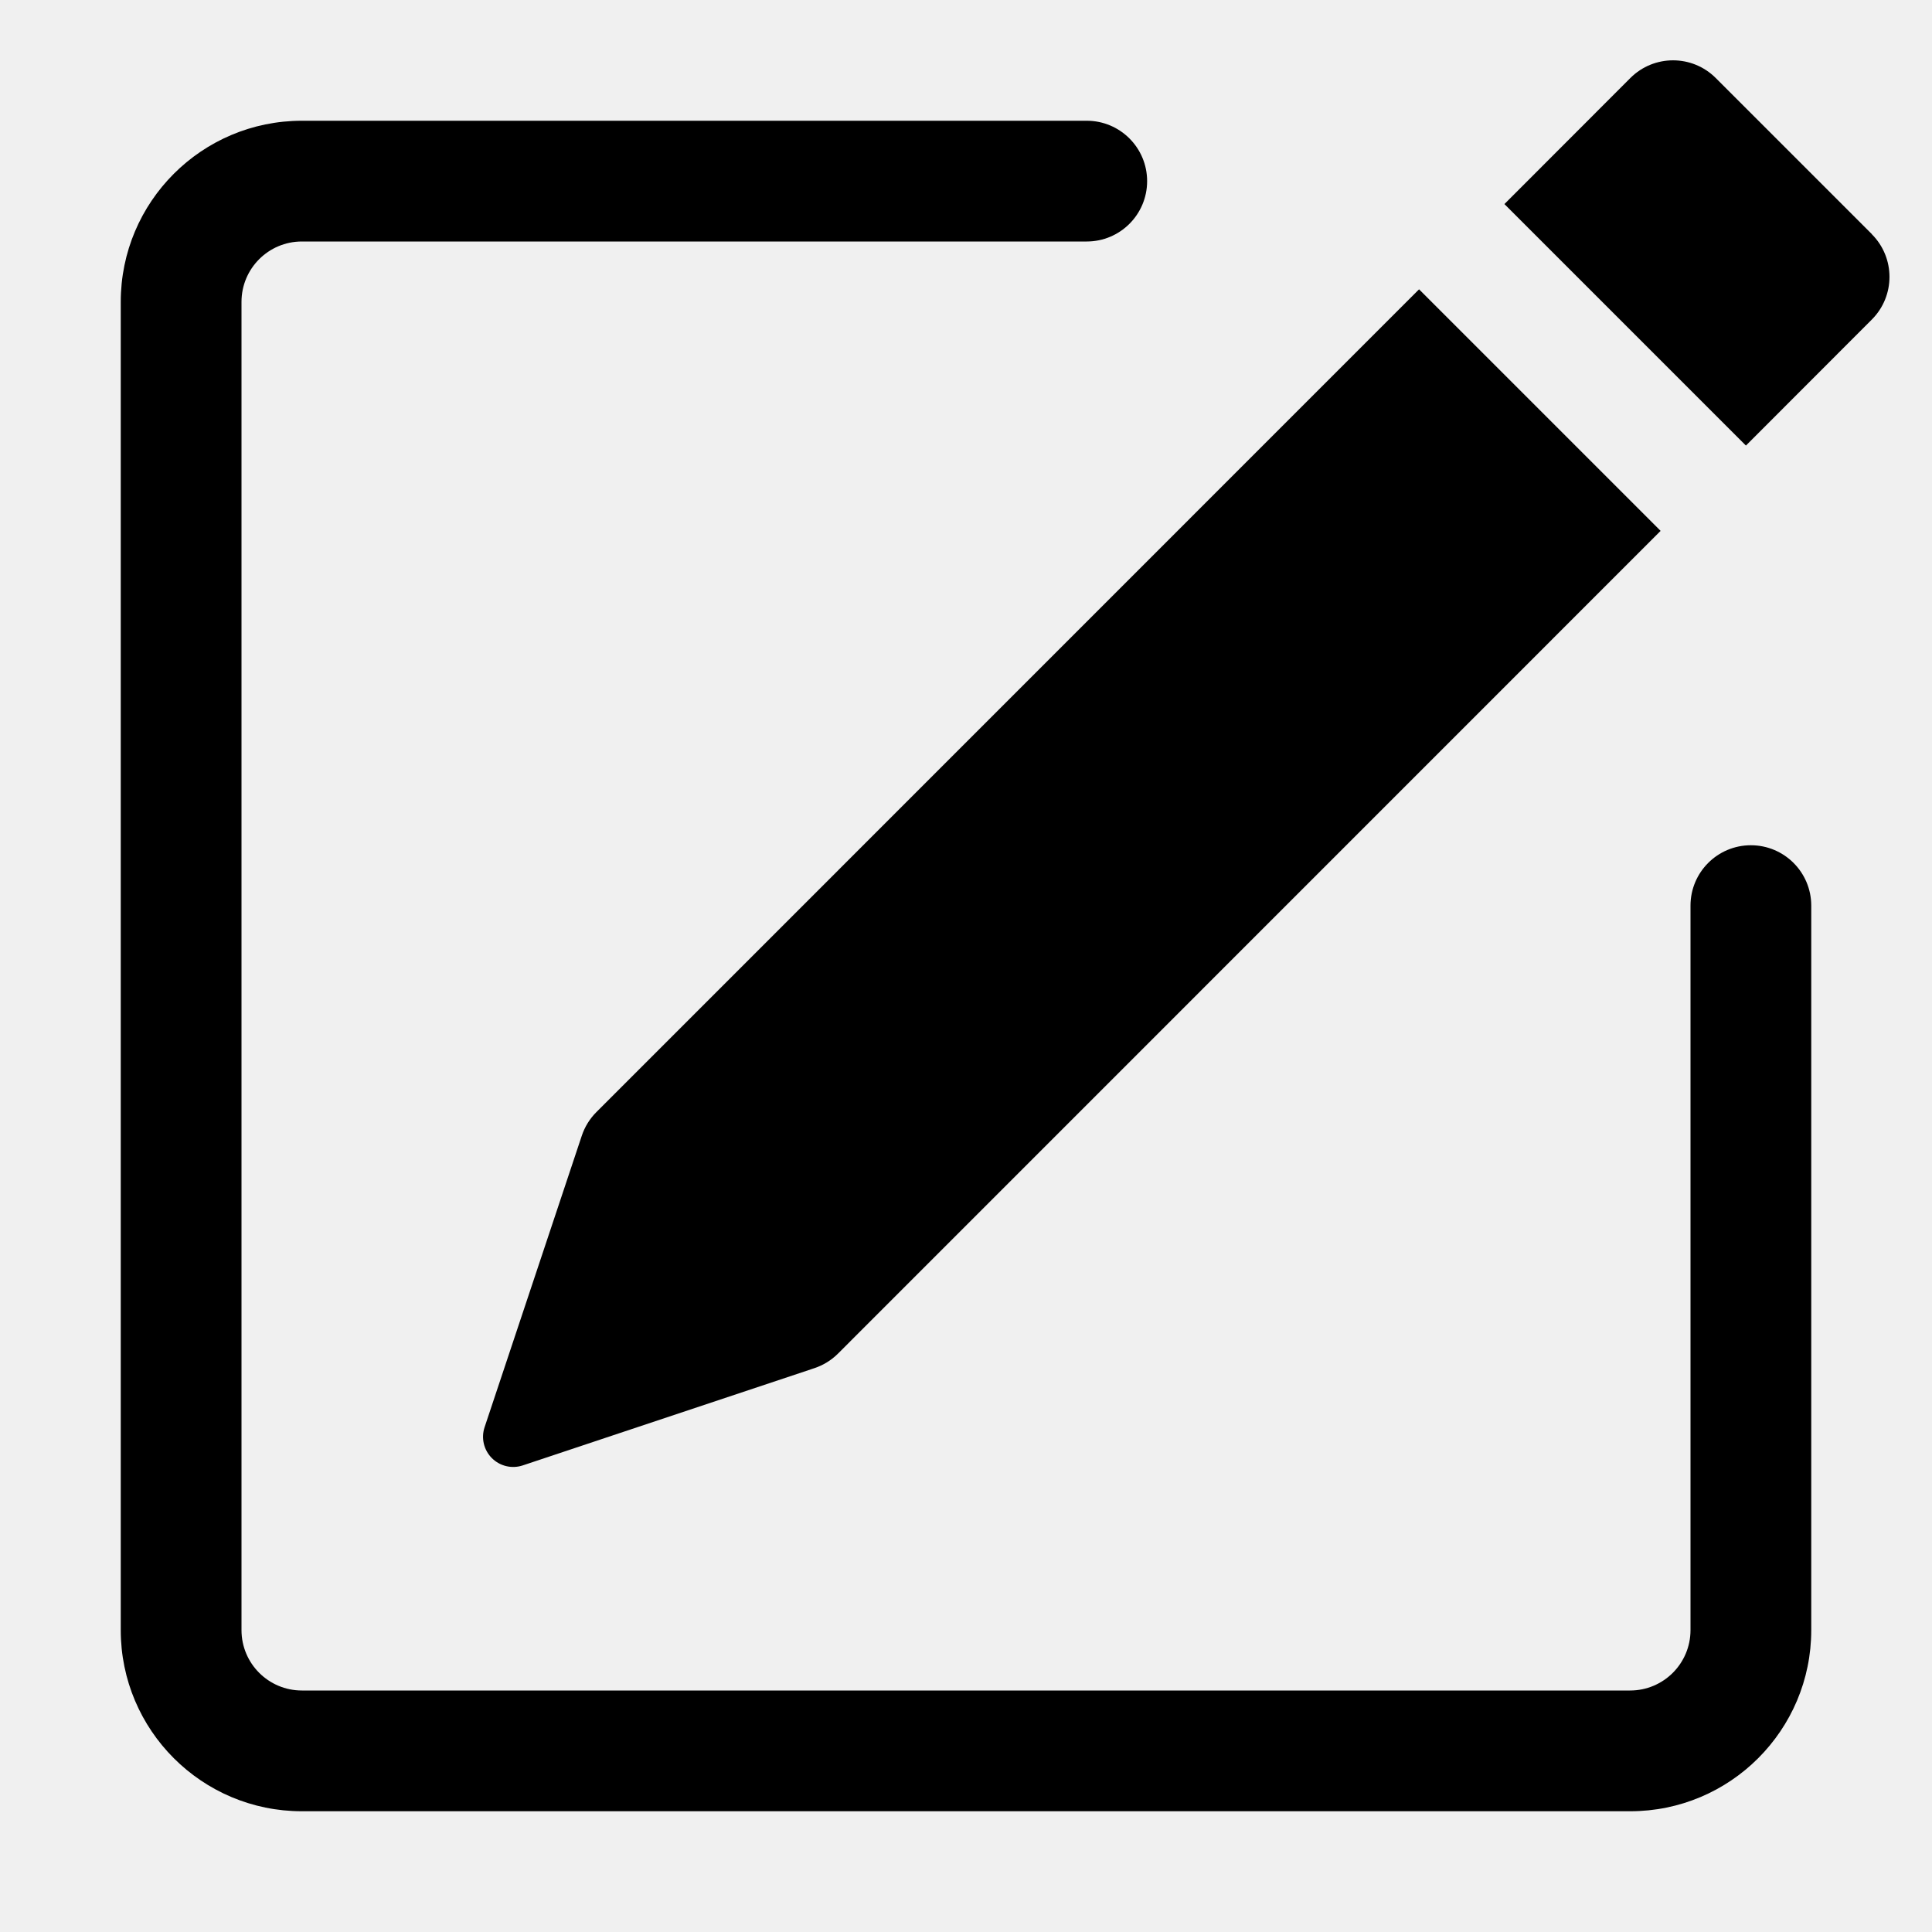
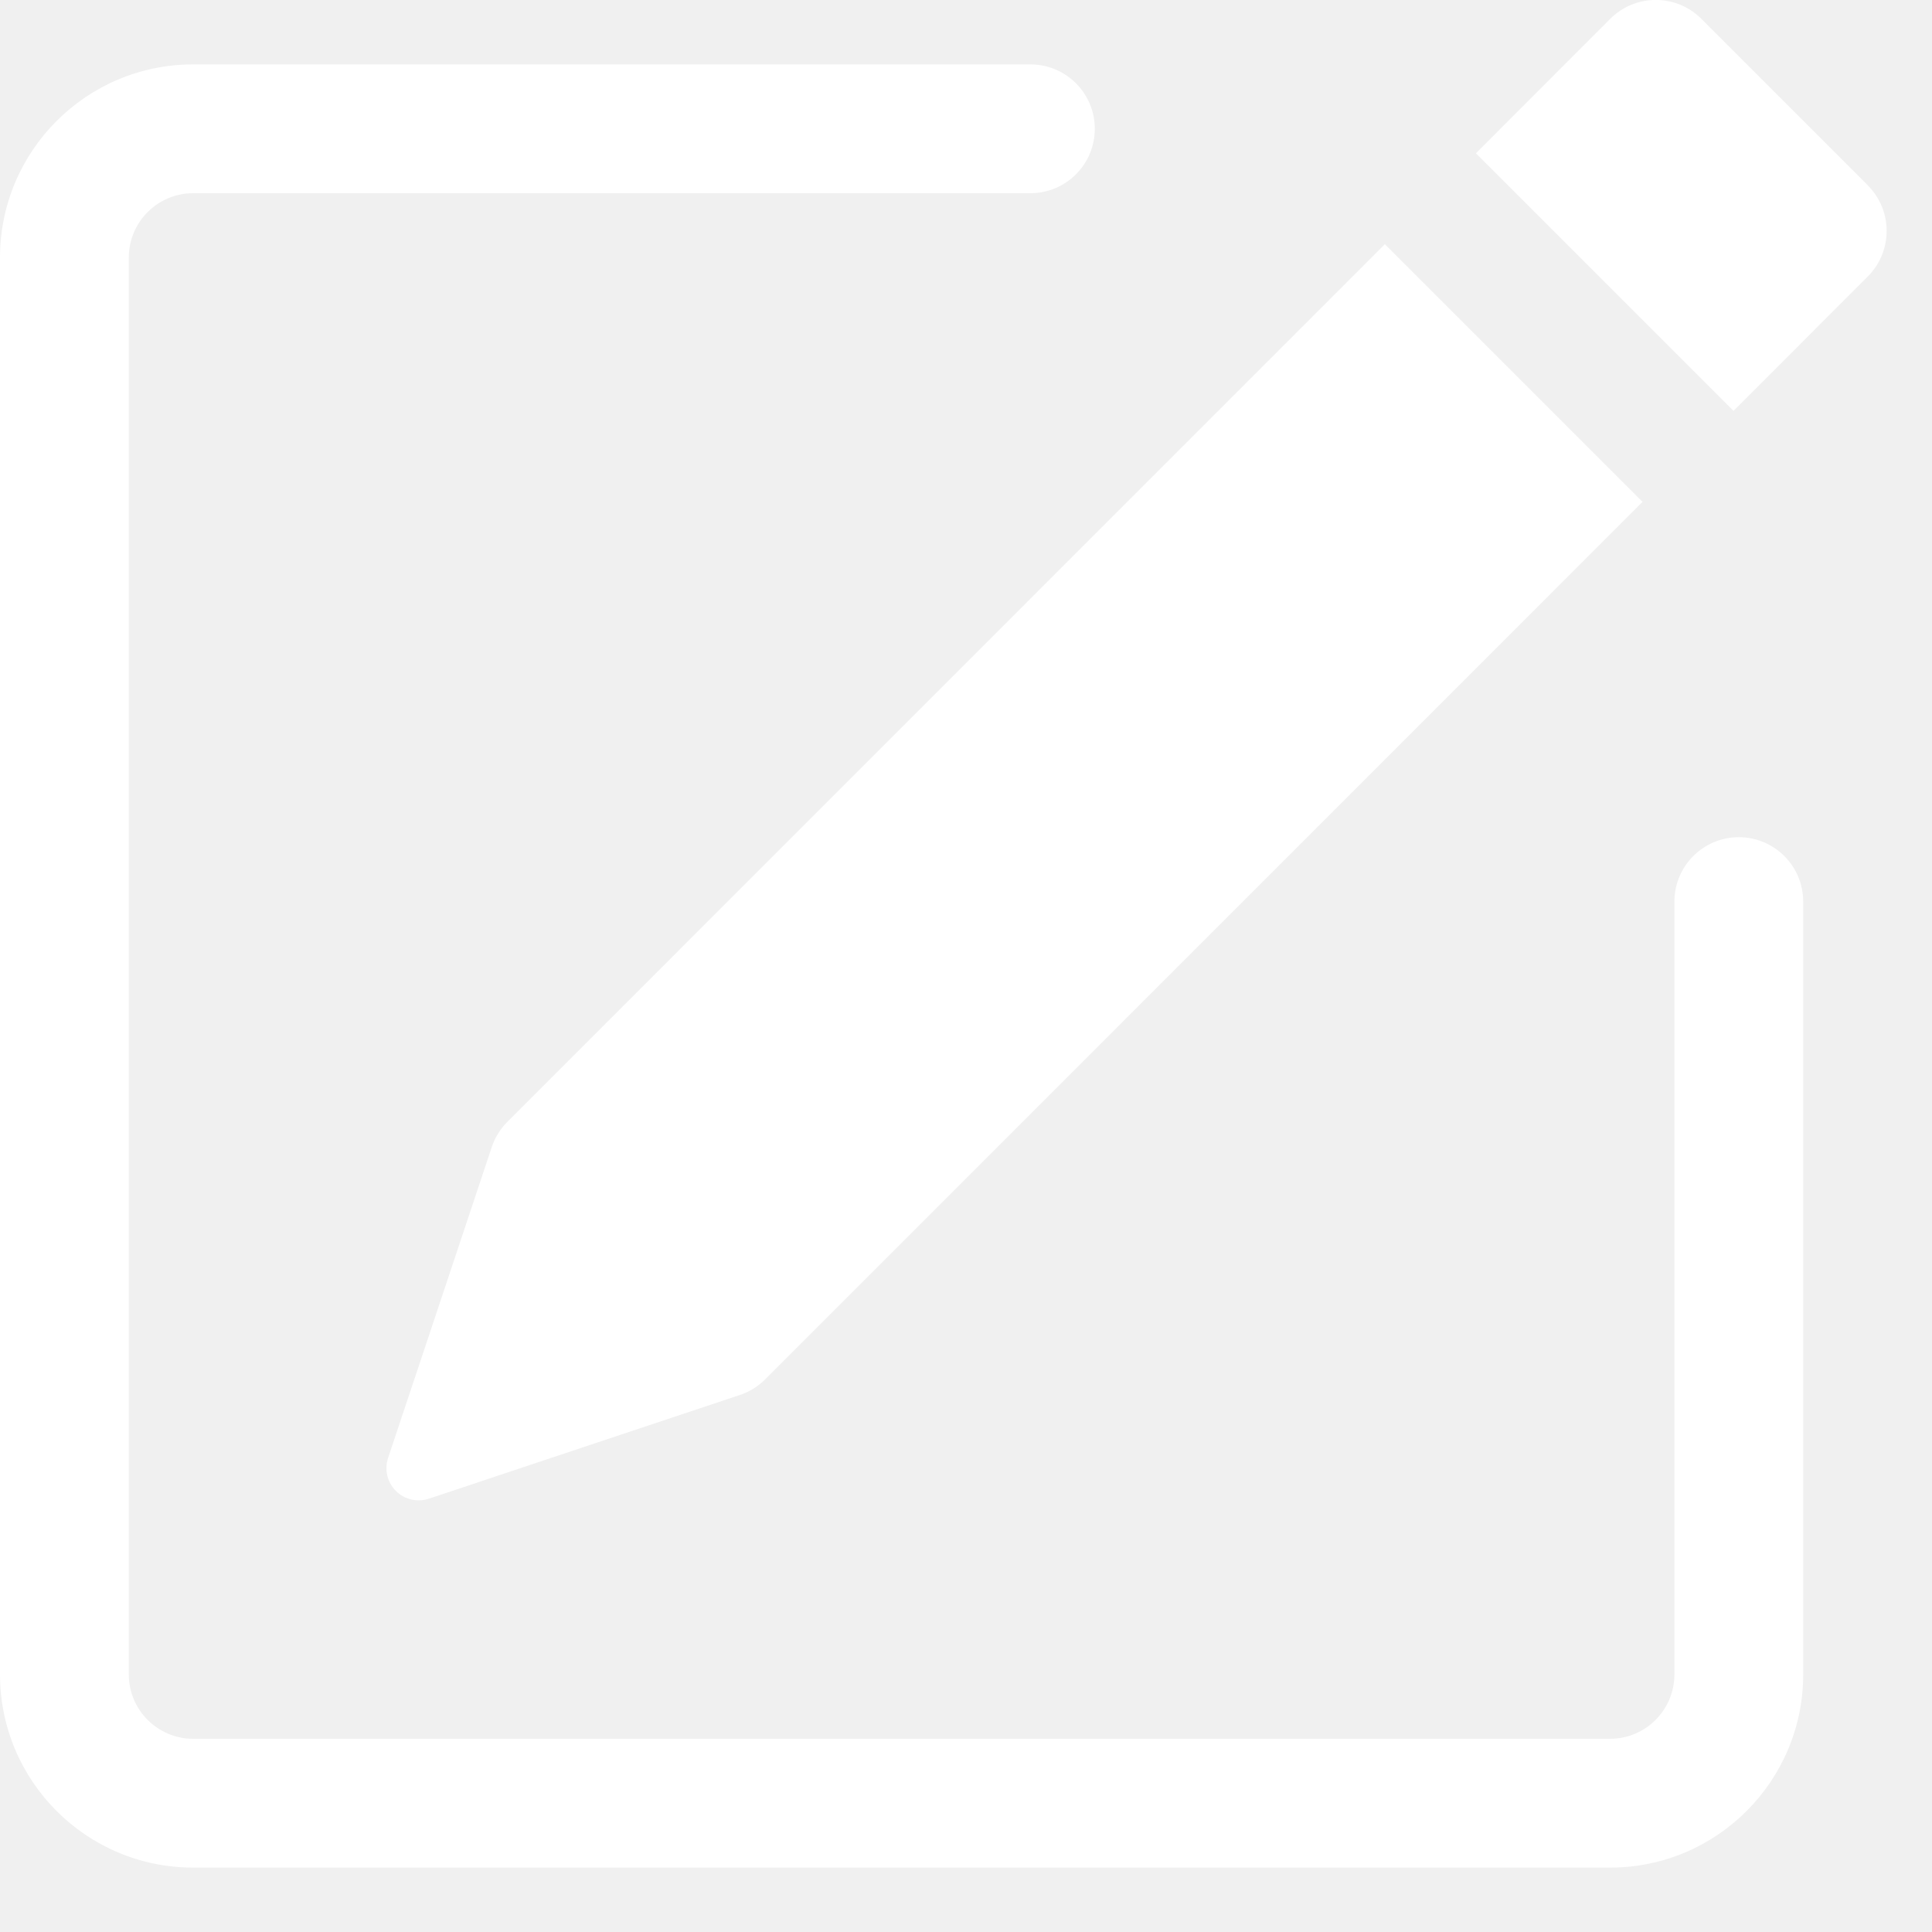
- <svg xmlns="http://www.w3.org/2000/svg" class="bi bi-pencil-square" width="1em" height="1em" viewBox="0 0 16 16" fill="currentColor">
-   <path d="M15.502 1.94a.5.5 0 0 1 0 .706L14.459 3.69l-2-2L13.502.646a.5.5 0 0 1 .707 0l1.293 1.293zm-1.75 2.456l-2-2L4.939 9.21a.5.5 0 0 0-.121.196l-.805 2.414a.25.25 0 0 0 .316.316l2.414-.805a.5.5 0 0 0 .196-.12l6.813-6.814z" />
-   <path fill-rule="evenodd" d="M1 13.5A1.5 1.5 0 0 0 2.5 15h11a1.5 1.5 0 0 0 1.5-1.5v-6a.5.5 0 0 0-1 0v6a.5.5 0 0 1-.5.5h-11a.5.5 0 0 1-.5-.5v-11a.5.5 0 0 1 .5-.5H9a.5.5 0 0 0 0-1H2.5A1.5 1.5 0 0 0 1 2.5v11z" />
+ <svg xmlns="http://www.w3.org/2000/svg" width="15" height="15" fill="currentColor" style="">
+   <rect id="backgroundrect" width="100%" height="100%" x="0" y="0" fill="none" stroke="none" />
+   <g class="currentLayer" style="">
+     <path d="M14.502,1.44 a0.5,0.5 0 0 1 0,0.706 L13.459,3.19 l-2,-2 L12.502,0.146 a0.5,0.5 0 0 1 0.707,0 l1.293,1.293 zm-1.75,2.456 l-2,-2 L3.939,8.71 a0.5,0.5 0 0 0 -0.121,0.196 l-0.805,2.414 a0.25,0.25 0 0 0 0.316,0.316 l2.414,-0.805 a0.5,0.5 0 0 0 0.196,-0.12 l6.813,-6.814 z" id="svg_1" class="" fill="#ffffff" fill-opacity="1" />
+     <path fill-rule="evenodd" d="M0,13 A1.5,1.5 0 0 0 1.5,14.5 h11 a1.5,1.5 0 0 0 1.5,-1.5 v-6 a0.5,0.5 0 0 0 -1,0 v6 a0.5,0.5 0 0 1 -0.5,0.5 h-11 a0.5,0.5 0 0 1 -0.5,-0.5 v-11 a0.5,0.5 0 0 1 0.5,-0.5 H8 a0.5,0.5 0 0 0 0,-1 H1.5 A1.5,1.5 0 0 0 0,2 v11 z" id="svg_2" class="" fill="#ffffff" fill-opacity="1" />
+   </g>
</svg>
